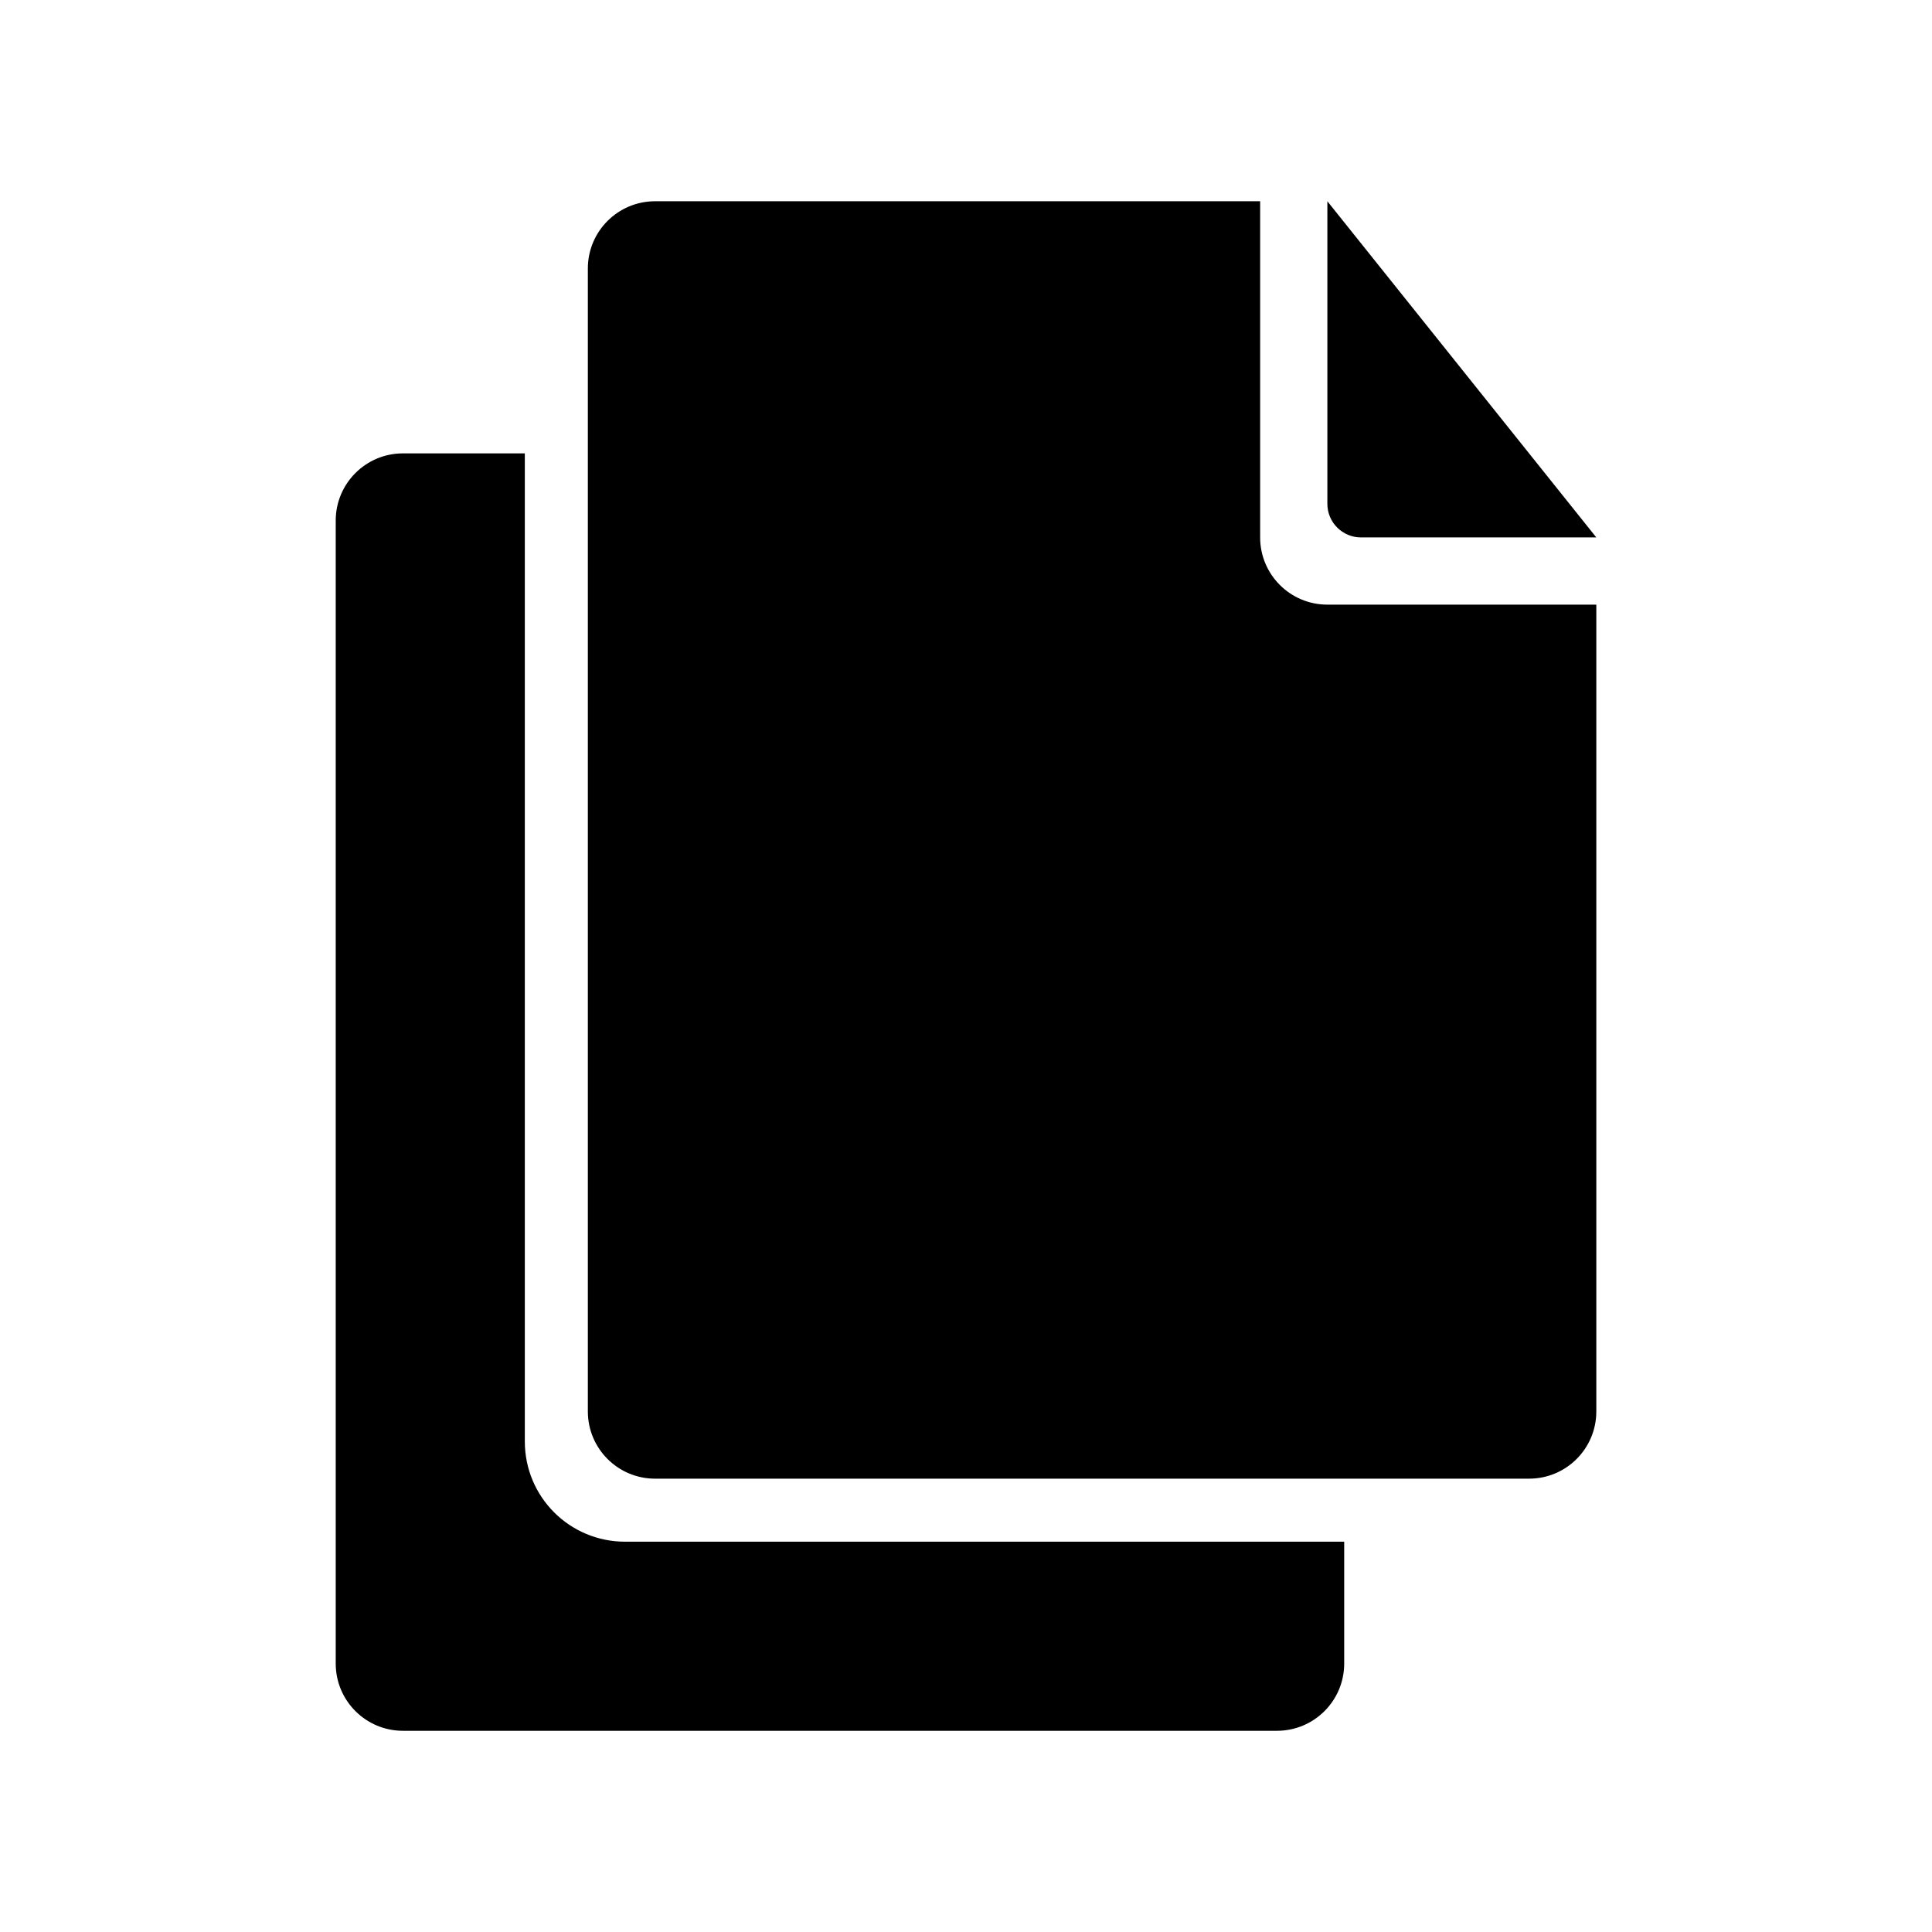
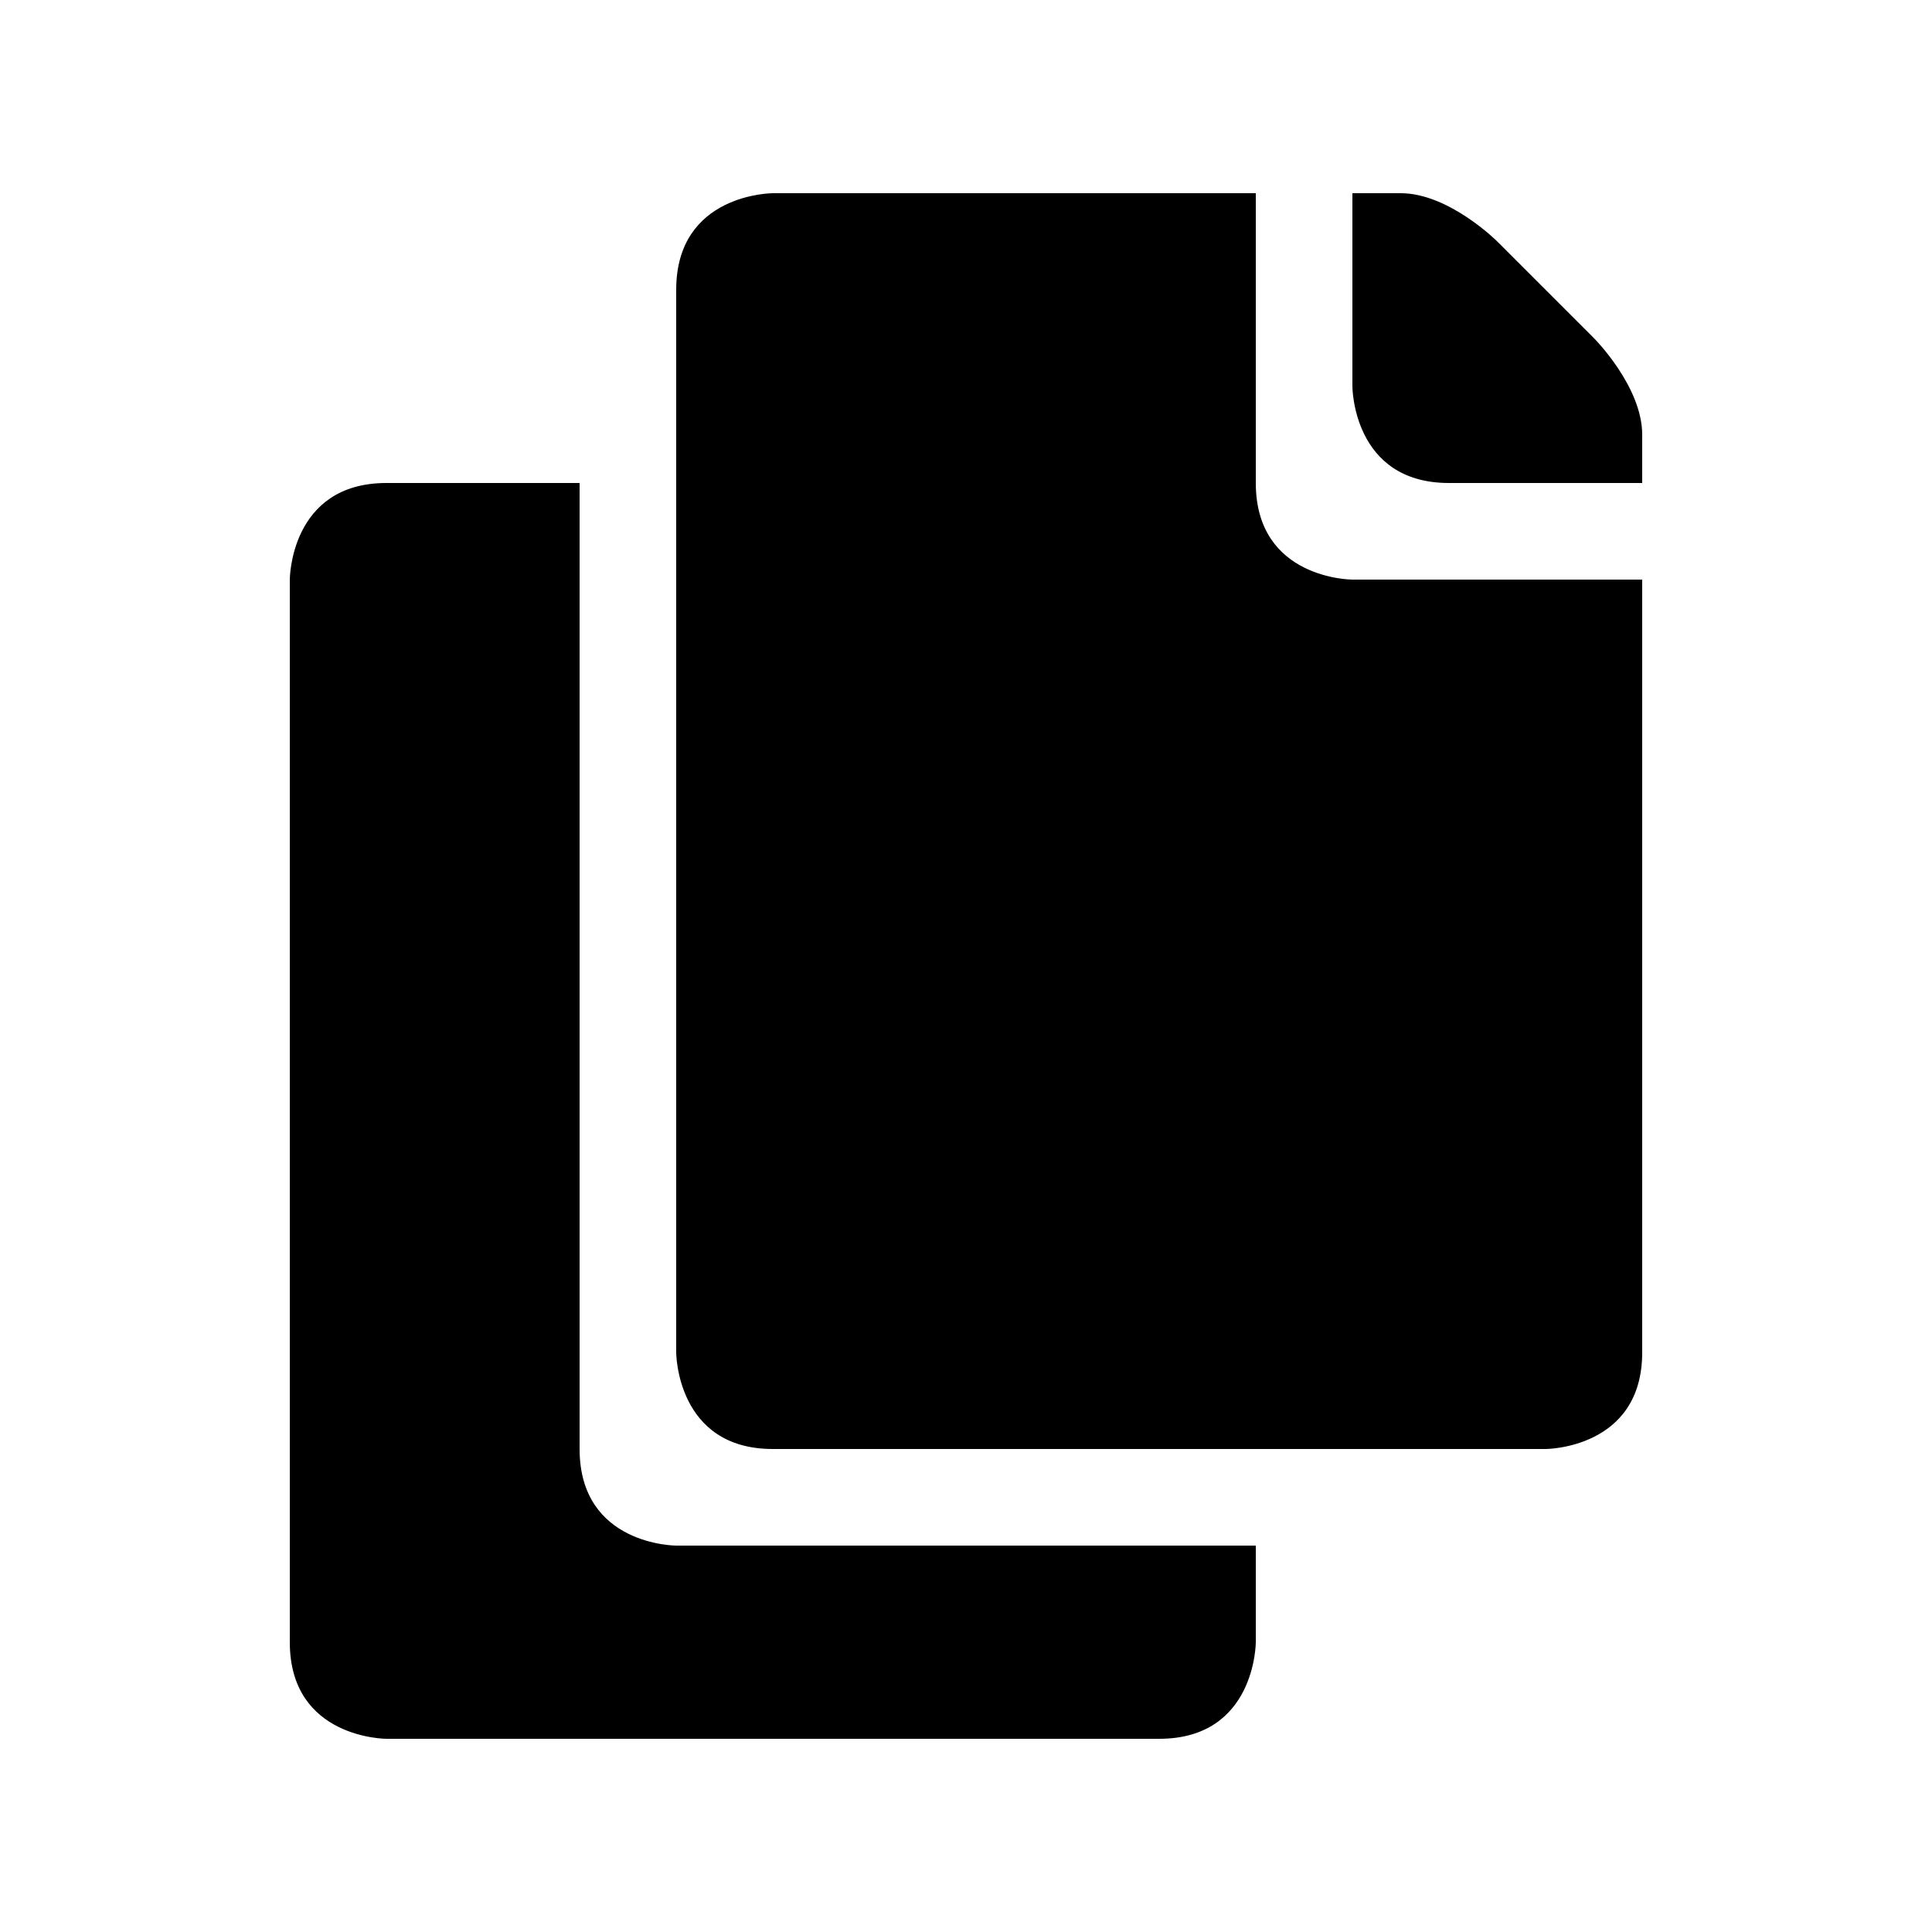
- <svg xmlns="http://www.w3.org/2000/svg" xml:space="preserve" height="48" width="48" version="1.1" viewBox="0 0 48 48">
-   <path style="fill:#000000" d="m16.275 5c-0.922 0-1.67 0.747-1.67 1.67v28.397c0 0.922 0.747 1.67 1.67 1.67h21.715c0.922-0 1.67-0.747 1.67-1.67v-20.045h-6.682c-0.922-0-1.67-0.747-1.67-1.67v-8.352h-15.033zm16.703 0v7.518c0 0.461 0.375 0.834 0.836 0.834h5.846l-6.682-8.352zm-22.967 6.264c-0.922 0-1.67 0.747-1.67 1.67v28.397c0 0.922 0.747 1.67 1.67 1.67h21.715c0.922-0 1.67-0.747 1.67-1.67v-3.028h-17.865c-1.38 0-2.492-1.112-2.492-2.492v-24.547h-3.028z" />
+ <svg xmlns="http://www.w3.org/2000/svg" width="50" height="50" version="1.1" viewBox="0 0 50 50">
+   <path d="m20 5s-2.5 0-2.5 2.5v27.5s0 2.5 2.5 2.5h20s2.5 0 2.5-2.5v-20h-7.5s-2.5 0-2.5-2.5v-7.5h-12.5zm15 0v5s0 2.5 2.5 2.5h5v-1.25c0-1.25-1.25-2.5-1.25-2.5l-2.5-2.5s-1.25-1.25-2.5-1.25h-1.25zm-25 7.5c-2.5 0-2.5 2.5-2.5 2.5v27.5c0 2.5 2.5 2.5 2.5 2.5h20c2.5 0 2.5-2.5 2.5-2.5v-2.5h-15s-2.5 0-2.5-2.5v-25h-5z" />
</svg>
